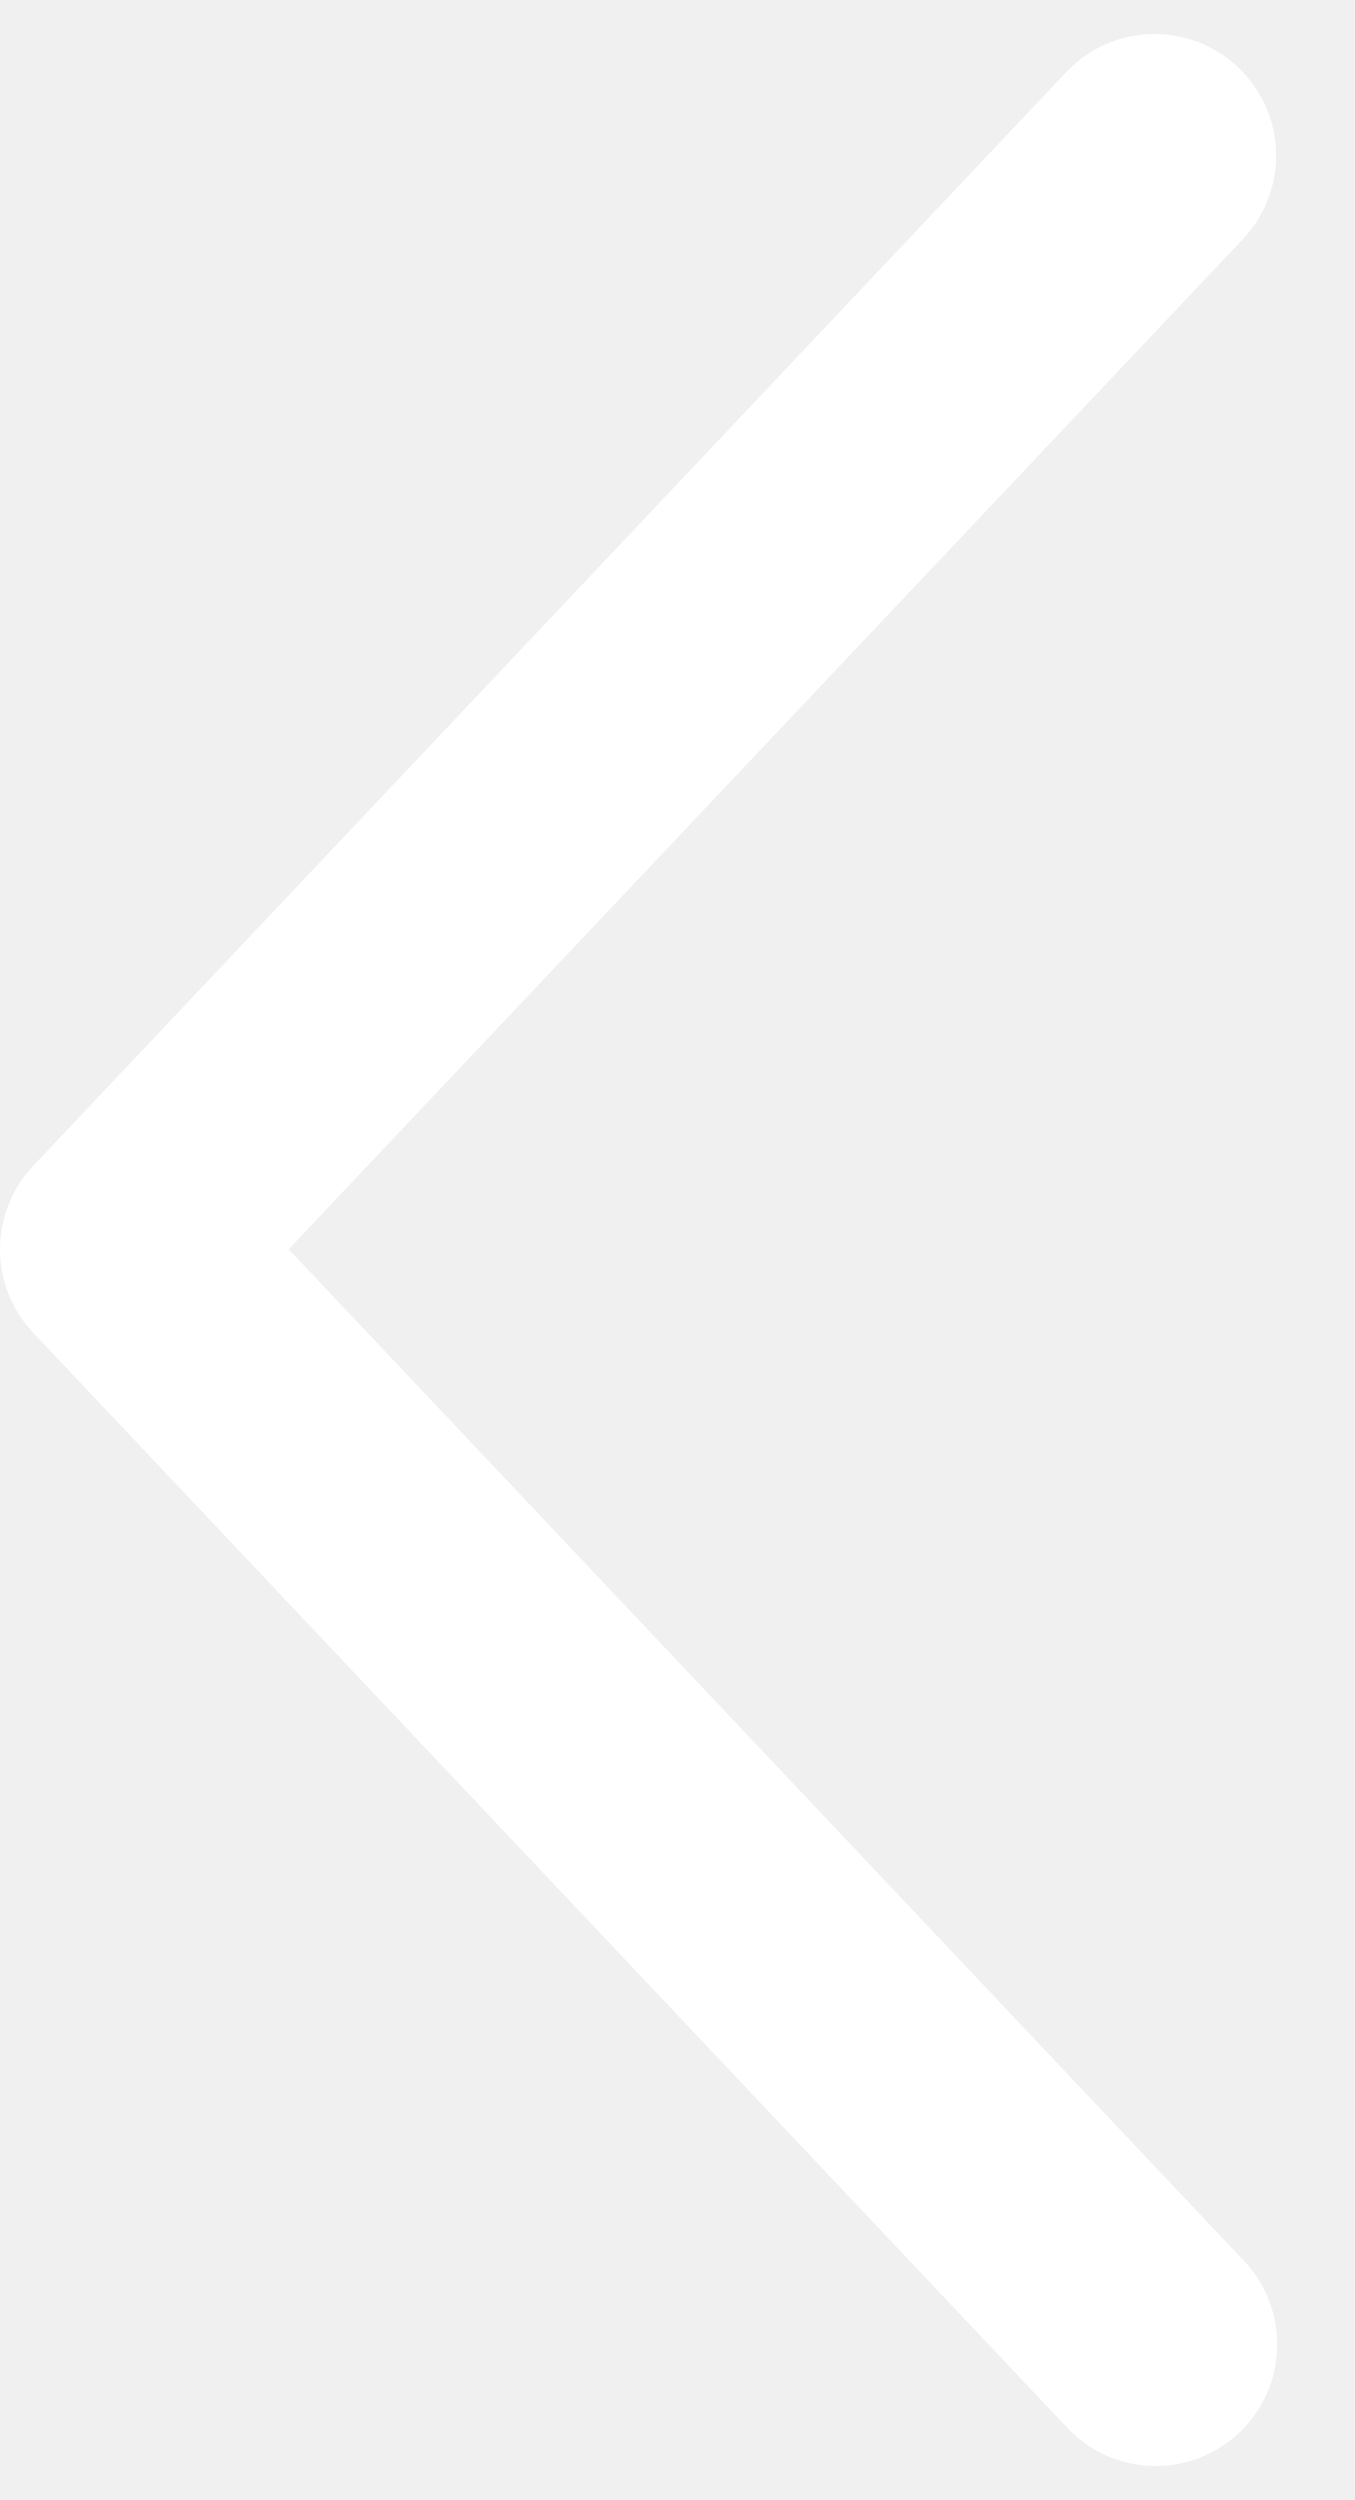
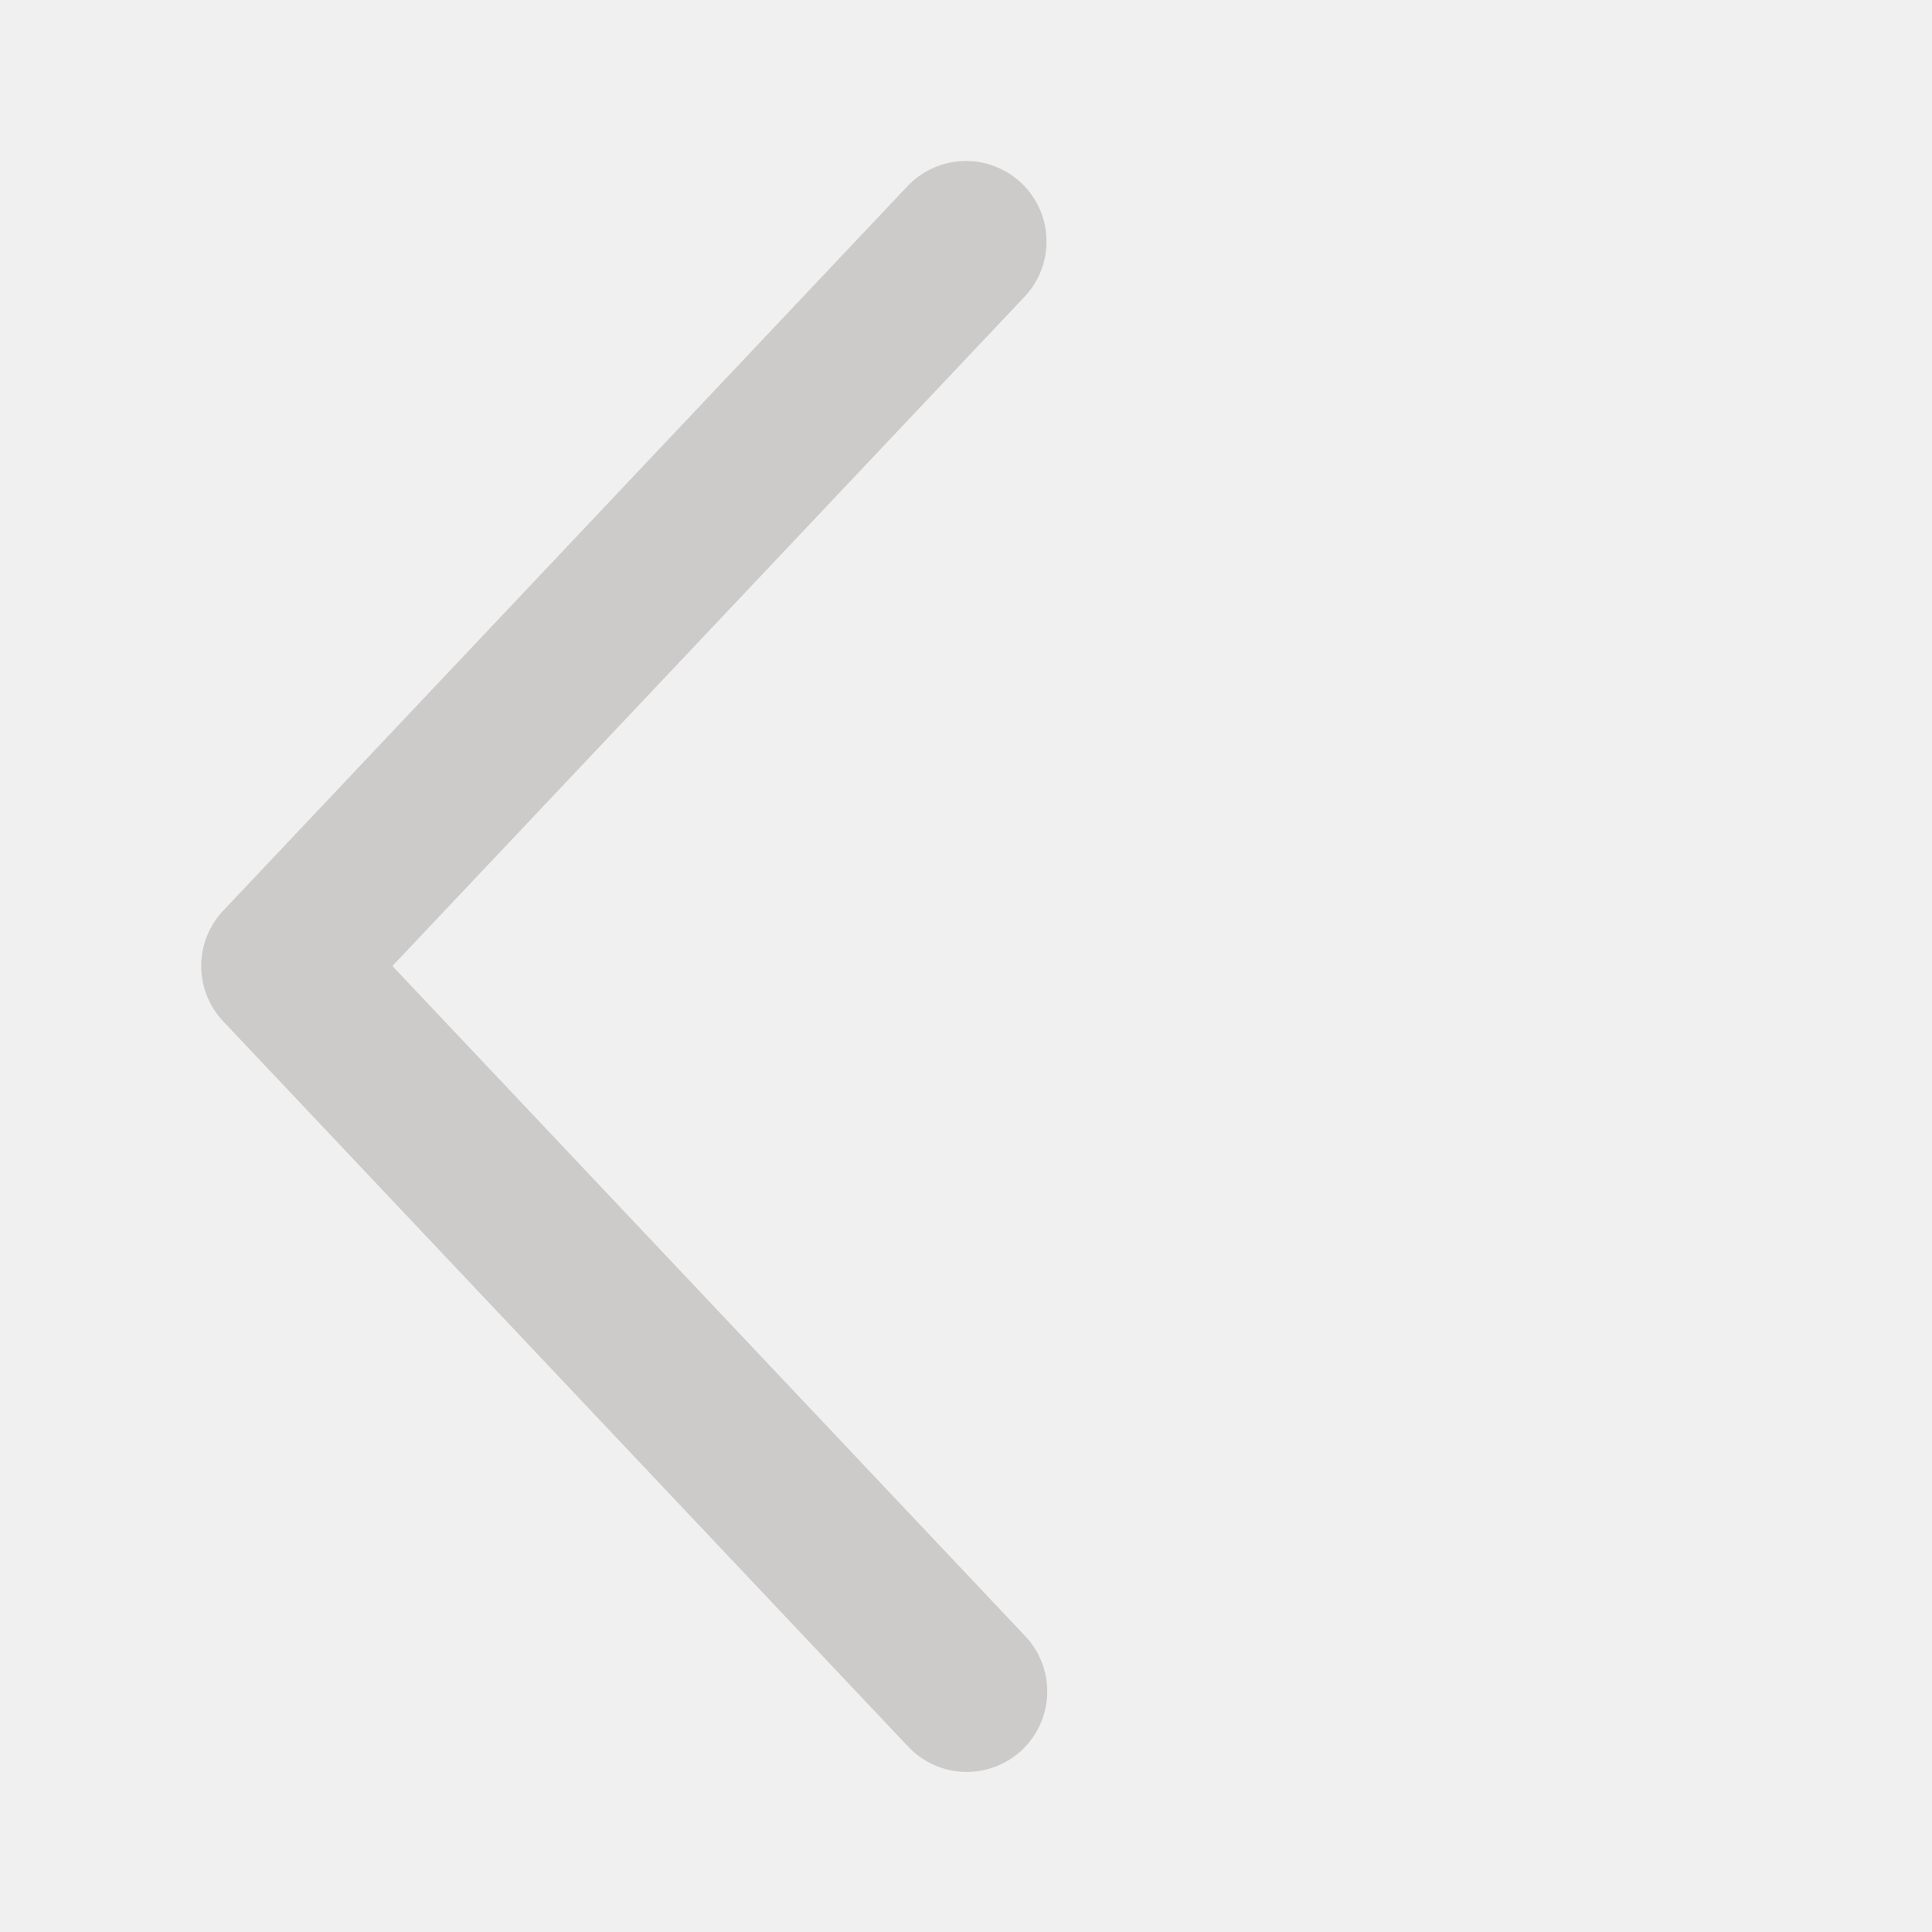
- <svg xmlns="http://www.w3.org/2000/svg" width="13" height="24" viewBox="0 0 13 24" fill="none">
-   <path id="Vector" d="M11.932 2.295C12.037 2.184 12.119 2.053 12.174 1.909C12.229 1.766 12.255 1.614 12.25 1.46C12.246 1.307 12.211 1.156 12.149 1.017C12.086 0.877 11.997 0.751 11.885 0.645C11.774 0.54 11.643 0.458 11.5 0.403C11.357 0.349 11.204 0.323 11.051 0.327C10.898 0.331 10.747 0.366 10.607 0.428C10.467 0.491 10.341 0.581 10.236 0.692L0.319 11.192C0.114 11.409 0 11.695 0 11.993C0 12.292 0.114 12.578 0.319 12.795L10.236 23.296C10.34 23.41 10.466 23.502 10.607 23.567C10.747 23.631 10.899 23.667 11.053 23.673C11.208 23.678 11.362 23.653 11.506 23.599C11.651 23.544 11.783 23.461 11.896 23.355C12.008 23.249 12.098 23.122 12.161 22.98C12.224 22.839 12.258 22.687 12.261 22.532C12.264 22.378 12.237 22.224 12.181 22.08C12.124 21.936 12.04 21.805 11.932 21.694L2.771 11.993L11.932 2.295Z" fill="white" />
+ <svg xmlns="http://www.w3.org/2000/svg" width="28" height="28" viewBox="0 0 28 28" fill="none">
+   <g id="fluent:ios-arrow-24-filled">
+     <path id="Vector" d="M14.848 4.301C14.953 4.19 15.036 4.059 15.09 3.916C15.145 3.773 15.171 3.62 15.166 3.467C15.162 3.314 15.128 3.163 15.065 3.023C15.002 2.883 14.913 2.757 14.802 2.652C14.69 2.547 14.559 2.464 14.416 2.41C14.273 2.355 14.12 2.329 13.967 2.333C13.814 2.338 13.663 2.372 13.523 2.435C13.383 2.498 13.257 2.587 13.152 2.698L3.235 13.198C3.03 13.415 2.916 13.702 2.916 14C2.916 14.298 3.03 14.585 3.235 14.802L13.152 25.303C13.256 25.416 13.383 25.508 13.523 25.573C13.663 25.638 13.815 25.674 13.97 25.679C14.124 25.685 14.278 25.66 14.423 25.605C14.567 25.55 14.7 25.468 14.812 25.362C14.924 25.256 15.014 25.128 15.077 24.987C15.14 24.846 15.174 24.693 15.177 24.539C15.181 24.384 15.153 24.231 15.097 24.087C15.04 23.943 14.956 23.812 14.848 23.701L5.687 14L14.848 4.301Z" fill="#CDCACA" />
+   </g>
</svg>
